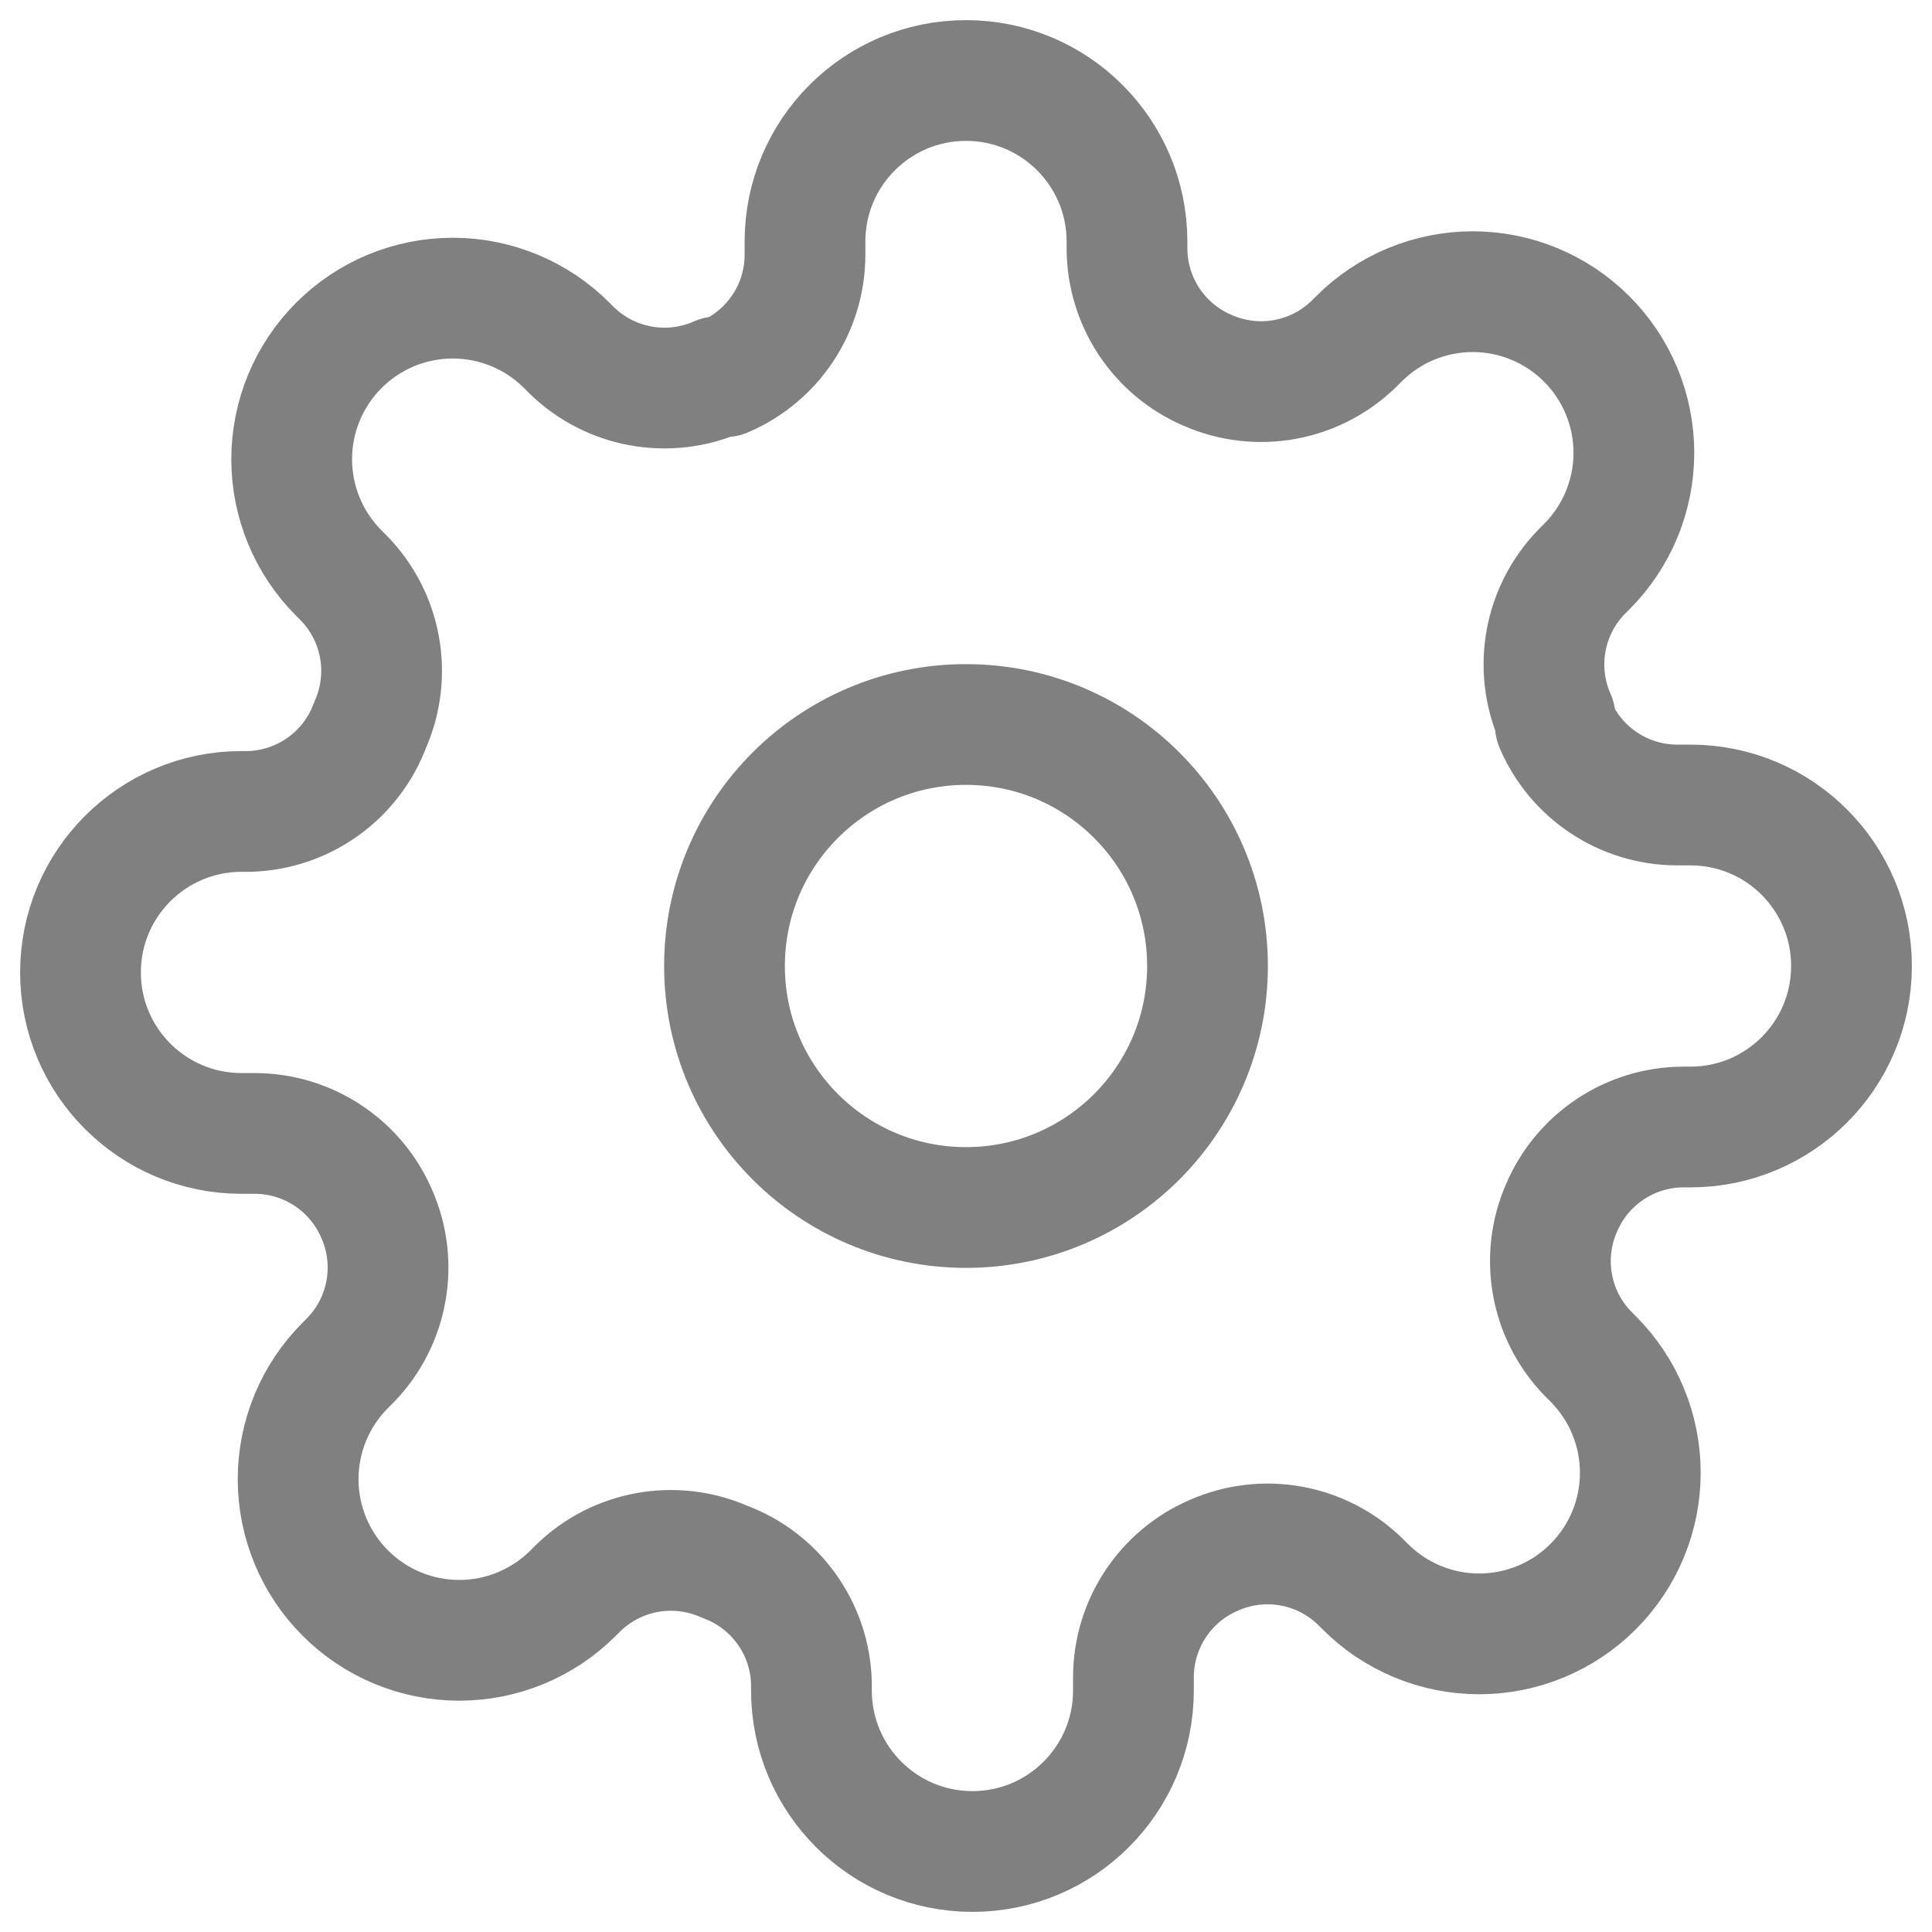
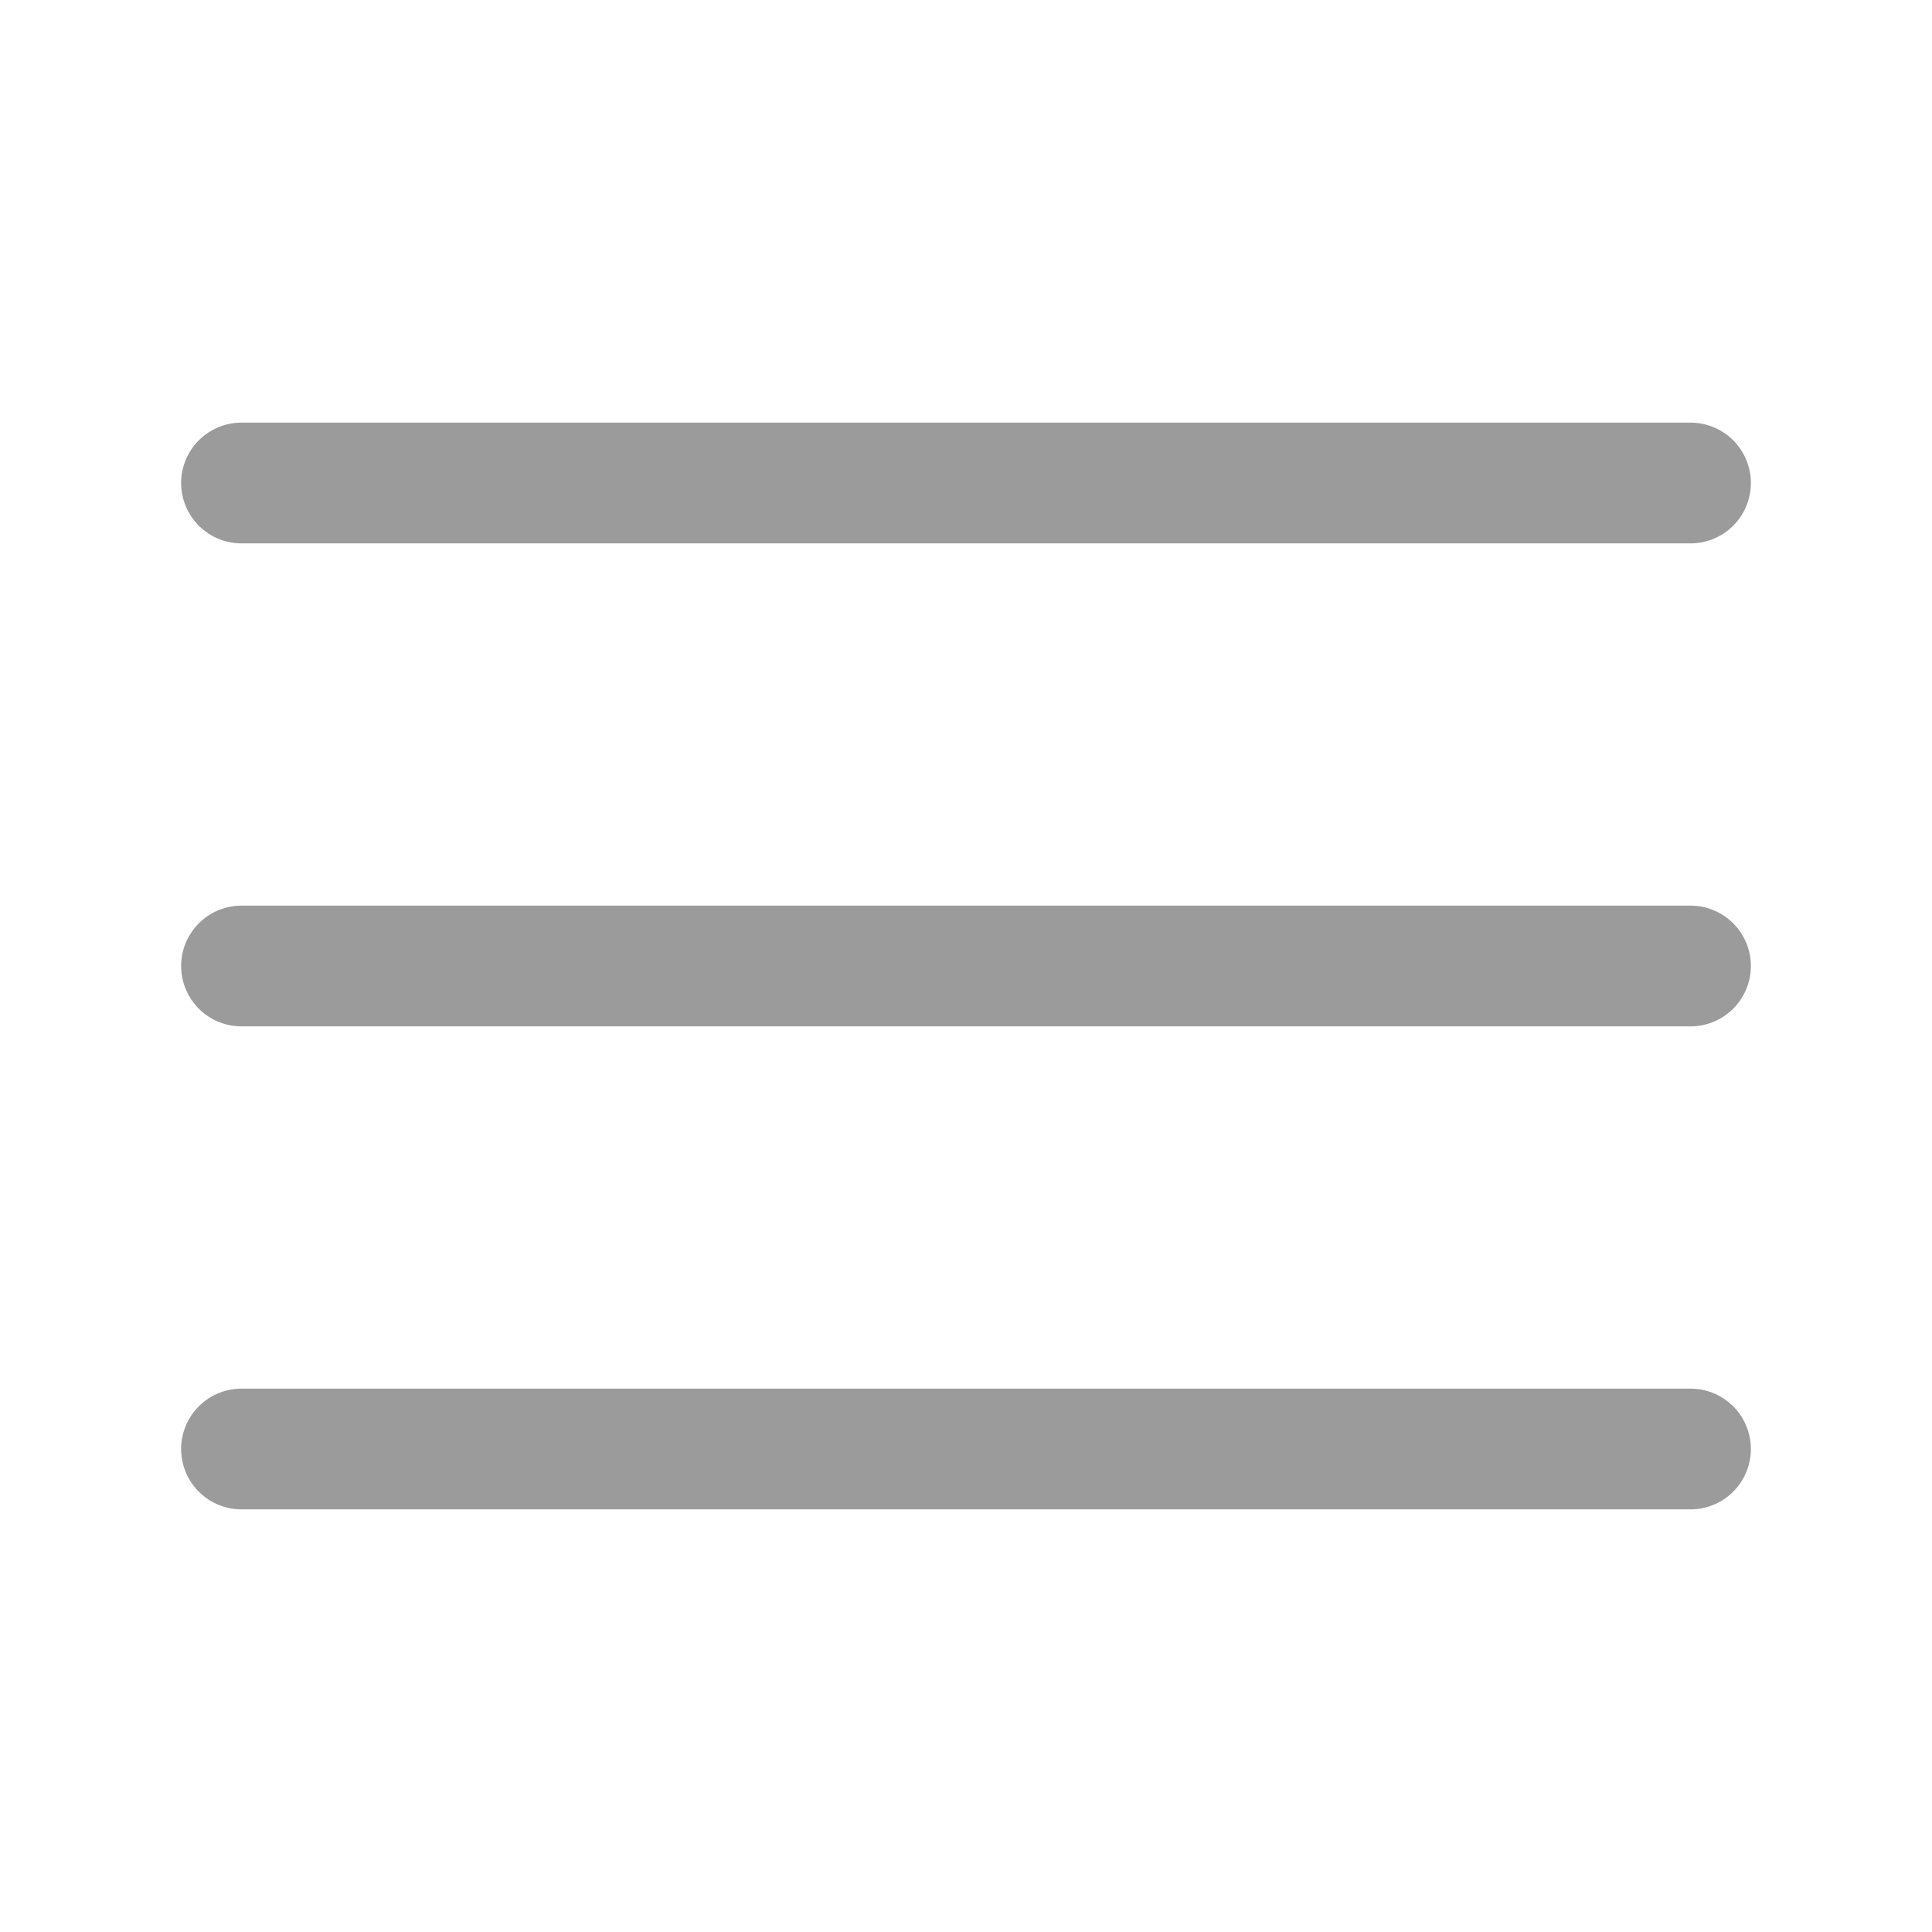
- <svg xmlns="http://www.w3.org/2000/svg" width="20" height="20" viewBox="0 0 24 24" fill="none" stroke="gray" stroke-width="1.5" stroke-linecap="round" stroke-linejoin="round">
-   <circle cx="12" cy="12" r="3" />
-   <path d="M19.4 15a1.65 1.65 0 0 0 .33 1.82l.06.06a2 2 0 0 1 0 2.83 2 2 0 0 1-2.83 0l-.06-.06a1.65 1.65 0 0 0-1.82-.33 1.65 1.65 0 0 0-1 1.51V21a2 2 0 0 1-2 2 2 2 0 0 1-2-2v-.09A1.65 1.65 0 0 0 9 19.4a1.65 1.65 0 0 0-1.82.33l-.06.06a2 2 0 0 1-2.83 0 2 2 0 0 1 0-2.83l.06-.06a1.65 1.65 0 0 0 .33-1.82 1.65 1.65 0 0 0-1.51-1H3a2 2 0 0 1-2-2 2 2 0 0 1 2-2h.09A1.65 1.65 0 0 0 4.6 9a1.65 1.65 0 0 0-.33-1.82l-.06-.06a2 2 0 0 1 0-2.83 2 2 0 0 1 2.83 0l.06.06a1.65 1.65 0 0 0 1.82.33H9a1.65 1.65 0 0 0 1-1.51V3a2 2 0 0 1 2-2 2 2 0 0 1 2 2v.09a1.65 1.65 0 0 0 1 1.51 1.65 1.65 0 0 0 1.82-.33l.06-.06a2 2 0 0 1 2.83 0 2 2 0 0 1 0 2.83l-.06.06a1.65 1.65 0 0 0-.33 1.82V9a1.65 1.65 0 0 0 1.51 1H21a2 2 0 0 1 2 2 2 2 0 0 1-2 2h-.09a1.65 1.65 0 0 0-1.51 1z" />
+ <svg xmlns="http://www.w3.org/2000/svg" width="22" height="22" viewBox="0 0 24 24" fill="none" stroke="#9b9b9b" stroke-width="1.5" stroke-linecap="round" stroke-linejoin="round">
+   <line x1="3" y1="12" x2="21" y2="12" />
+   <line x1="3" y1="6" x2="21" y2="6" />
+   <line x1="3" y1="18" x2="21" y2="18" />
</svg>
